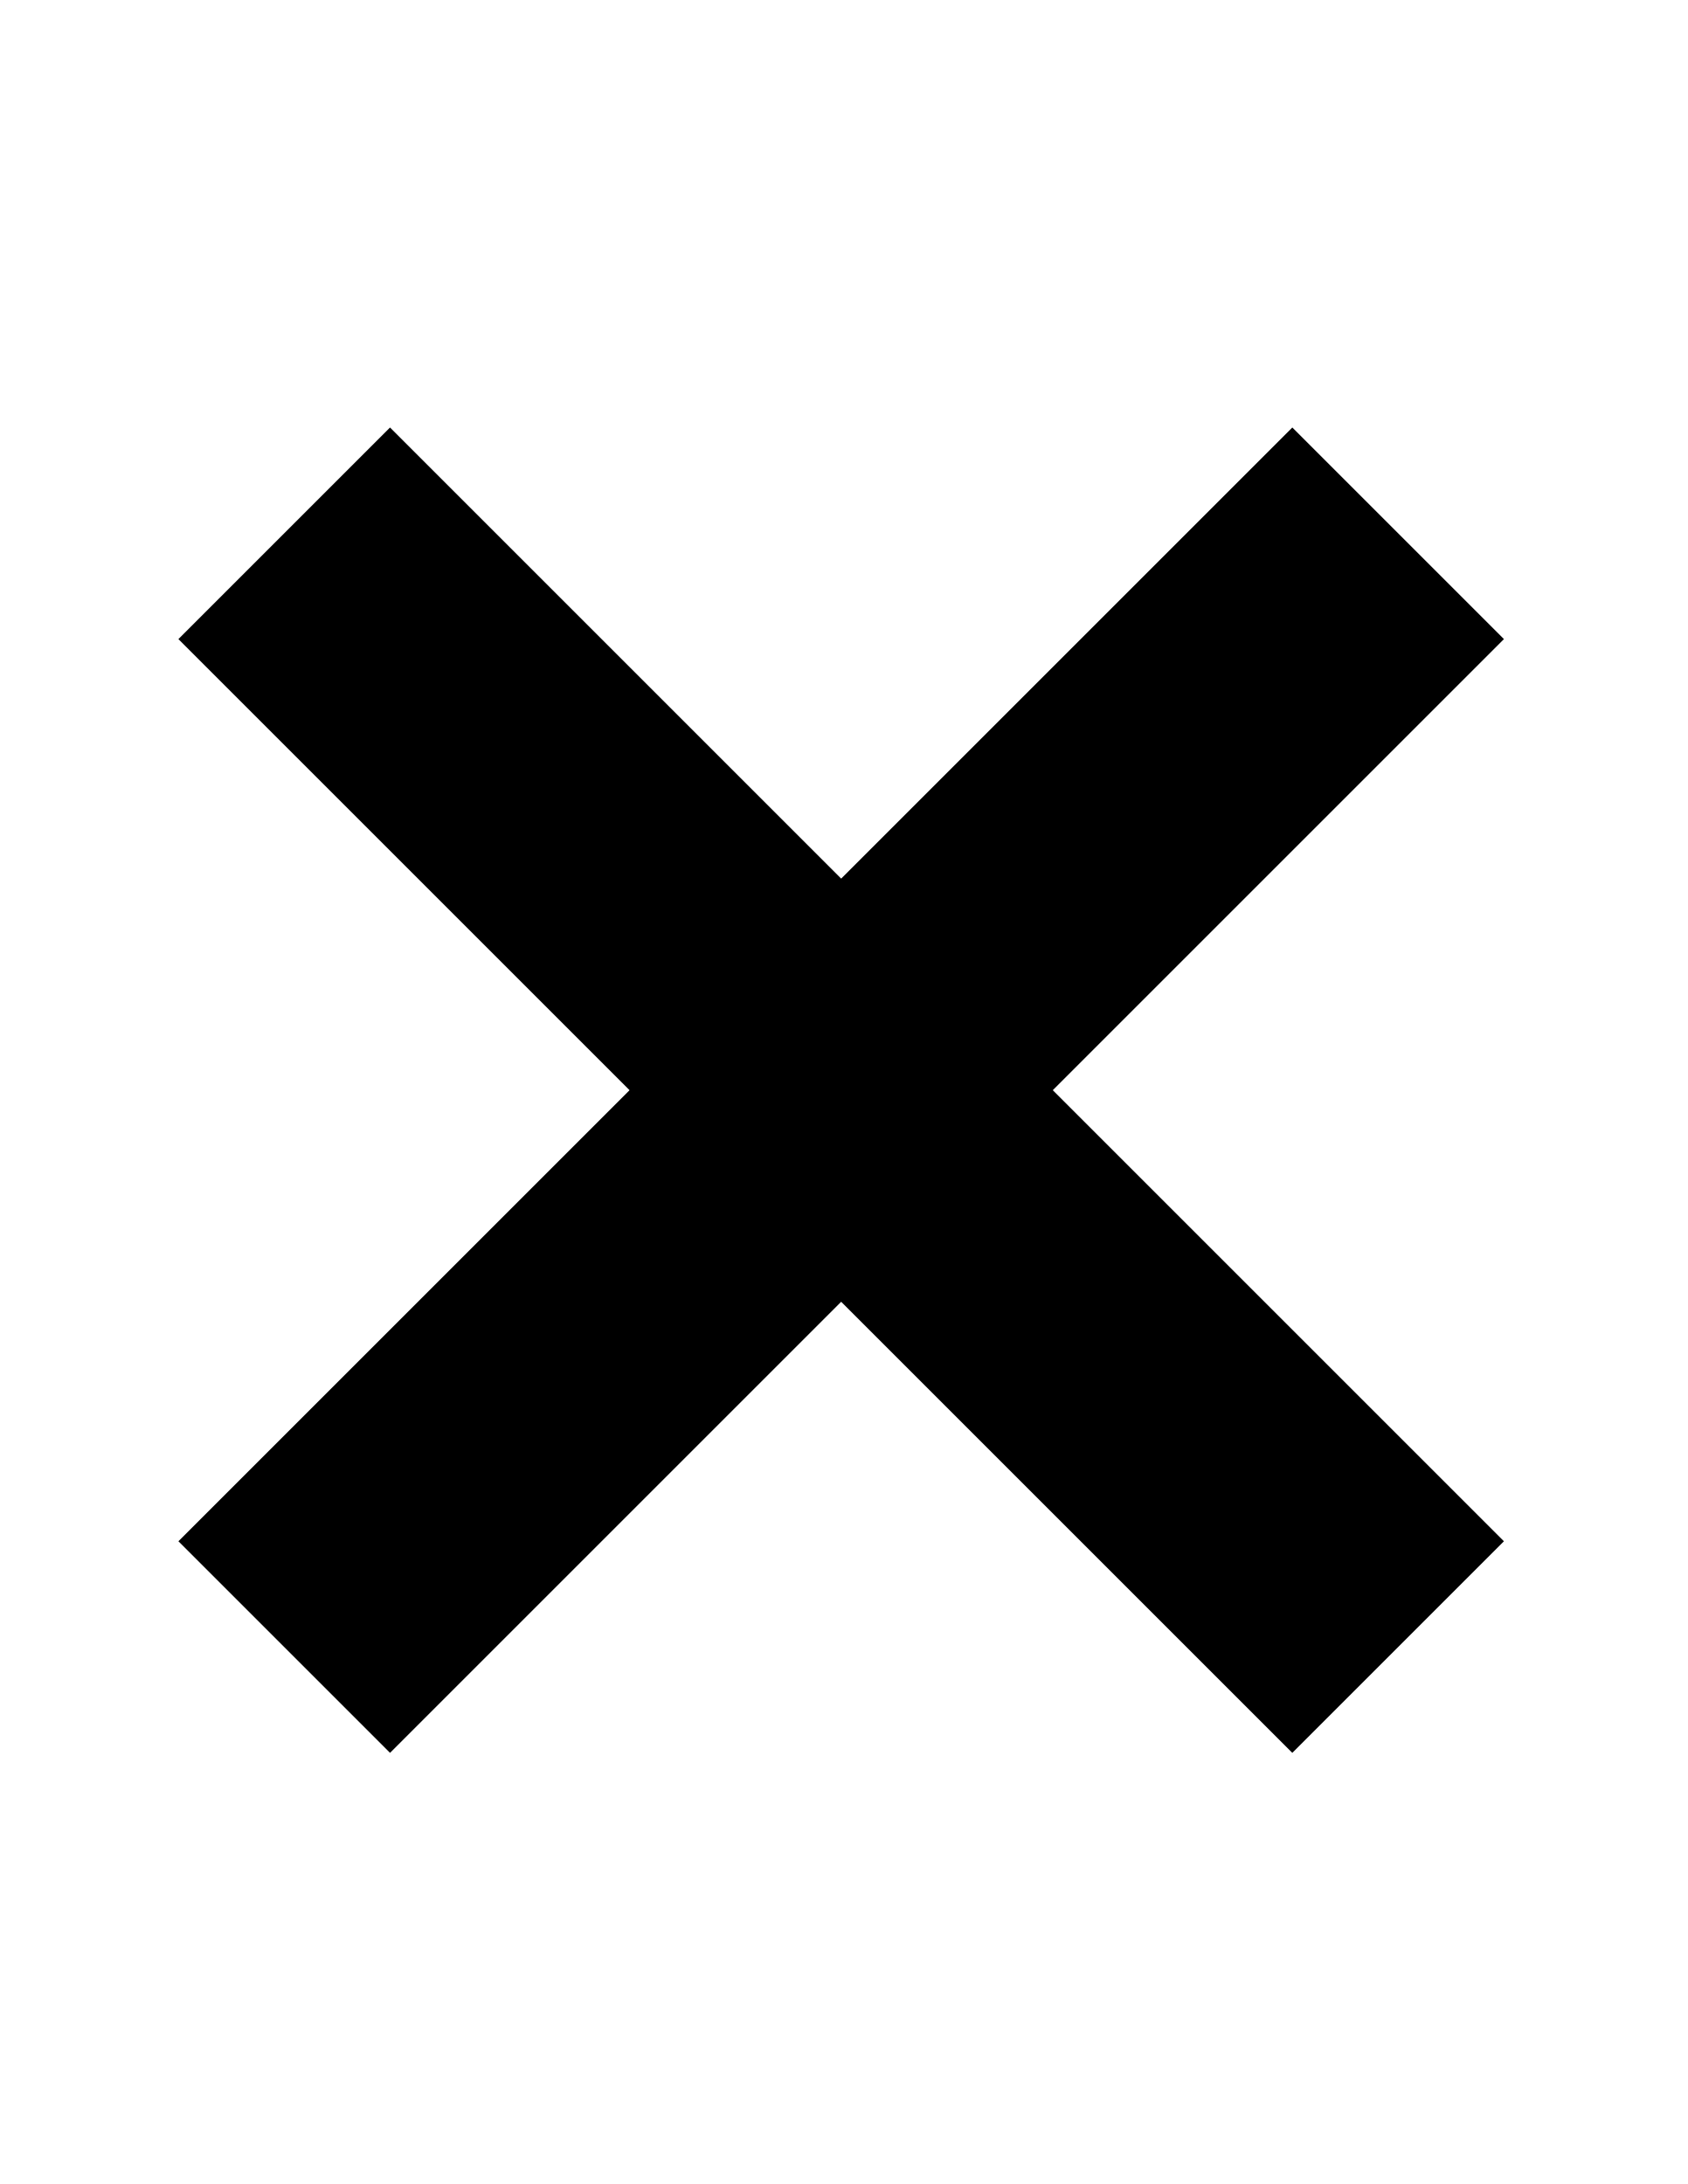
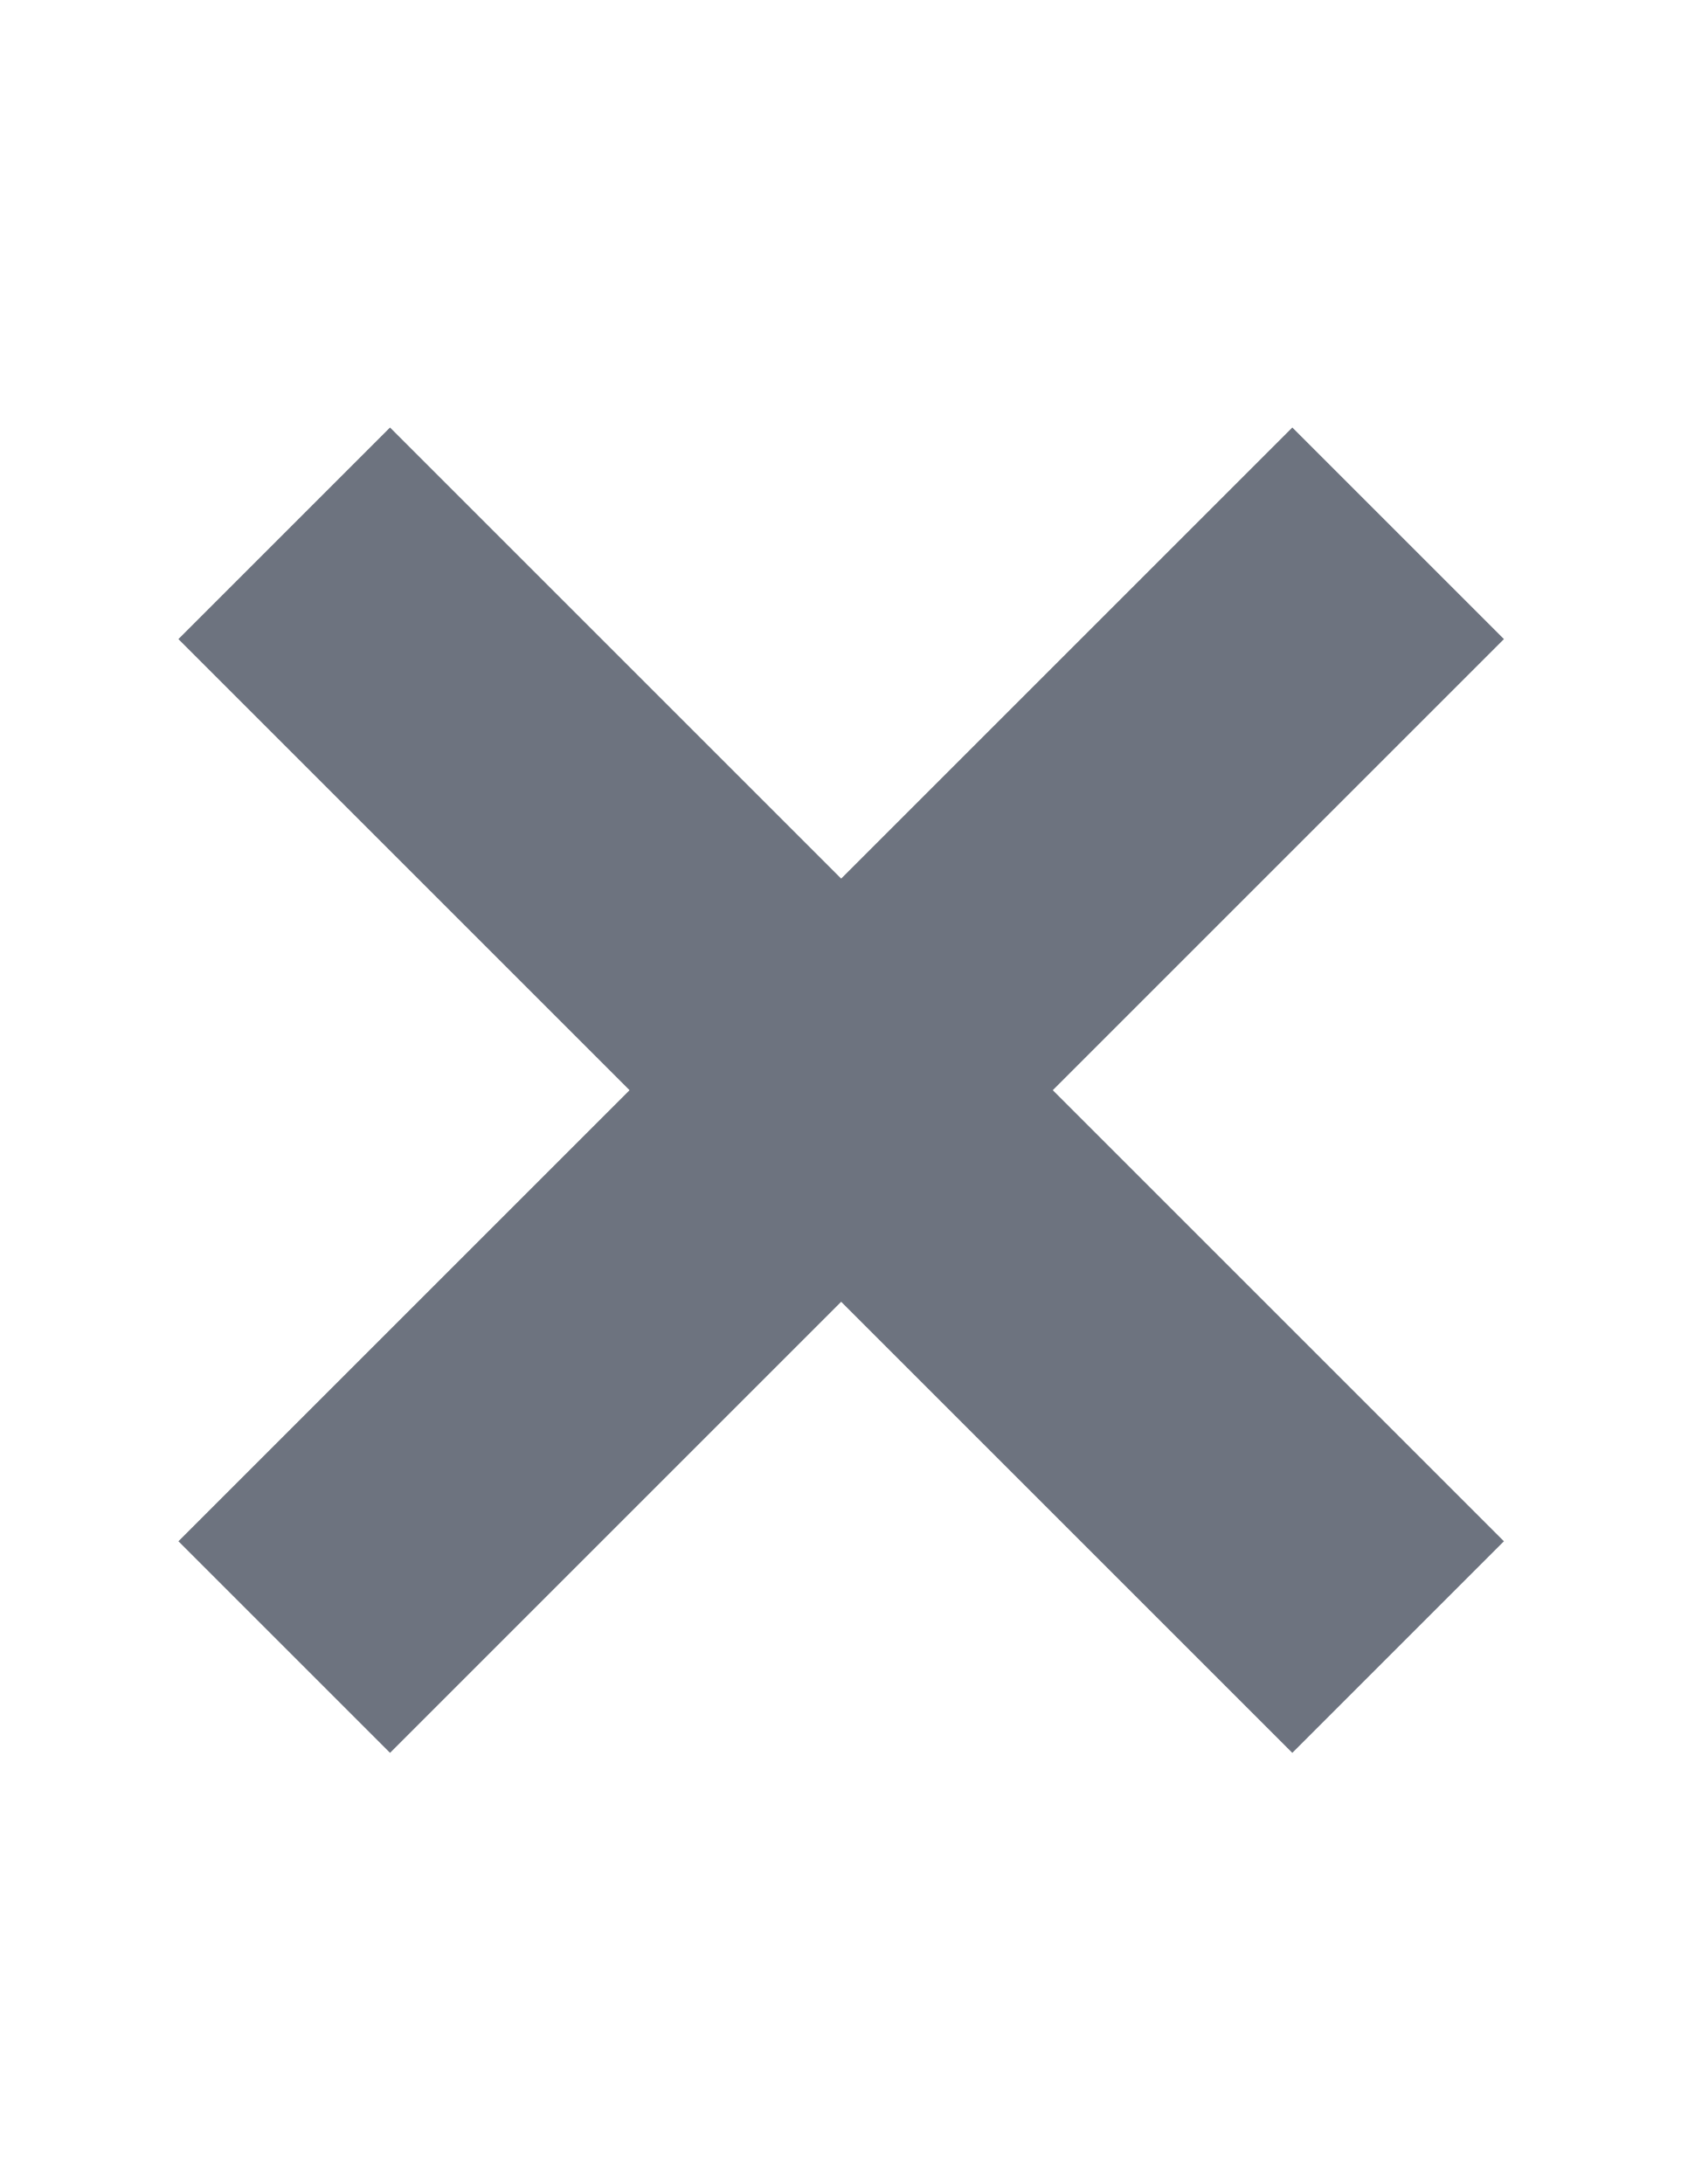
- <svg xmlns="http://www.w3.org/2000/svg" version="1.1" id="icon_mobile_menu" x="0px" y="0px" width="612px" height="792px" viewBox="0 0 612 792" fill="##6d737f" enable-background="new 0 0 612 792" xml:space="preserve">
+ <svg xmlns="http://www.w3.org/2000/svg" version="1.1" id="icon_mobile_menu" x="0px" y="0px" width="612px" height="792px" viewBox="0 0 612 792" fill="#6d737f" enable-background="new 0 0 612 792" xml:space="preserve">
  <rect x="19.4" y="341.082" transform="matrix(-0.7071 0.7071 -0.7071 -0.7071 800.2136 459.2168)" width="571.2" height="108.512" />
  <rect x="19.4" y="341.082" transform="matrix(-0.7071 -0.7071 0.7071 -0.7071 241.1218 890.5516)" width="571.2" height="108.512" />
</svg>
